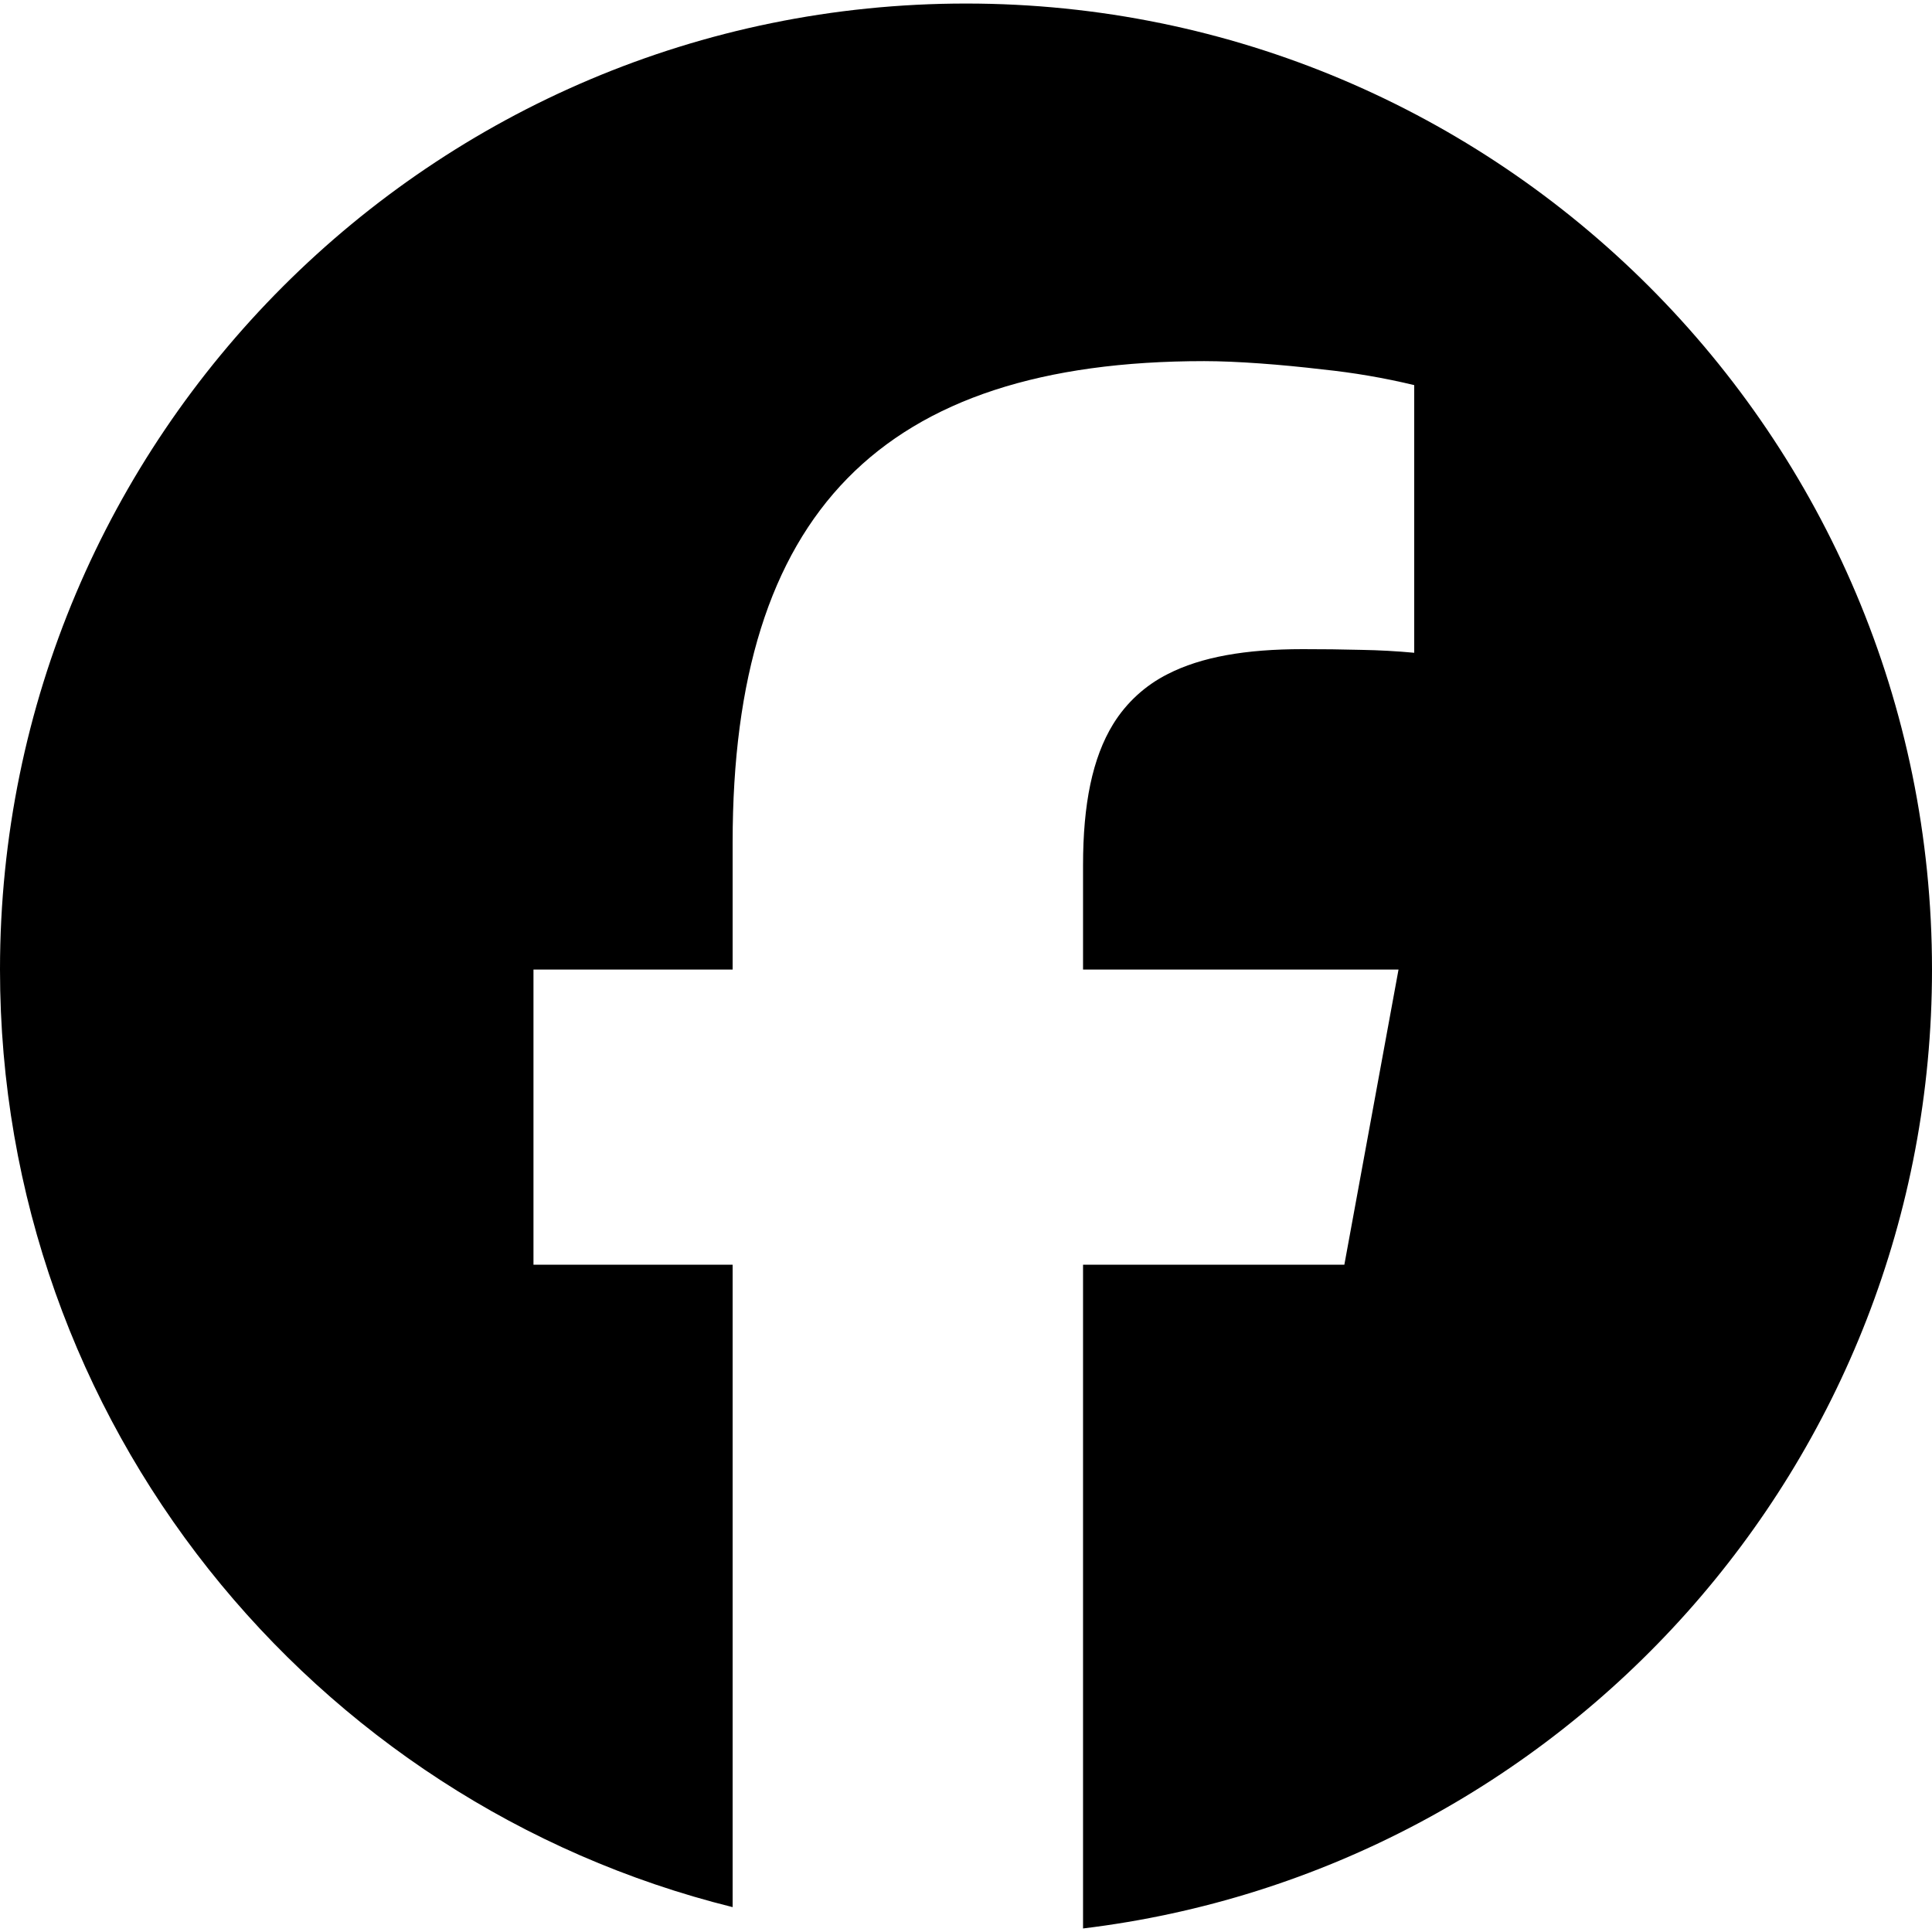
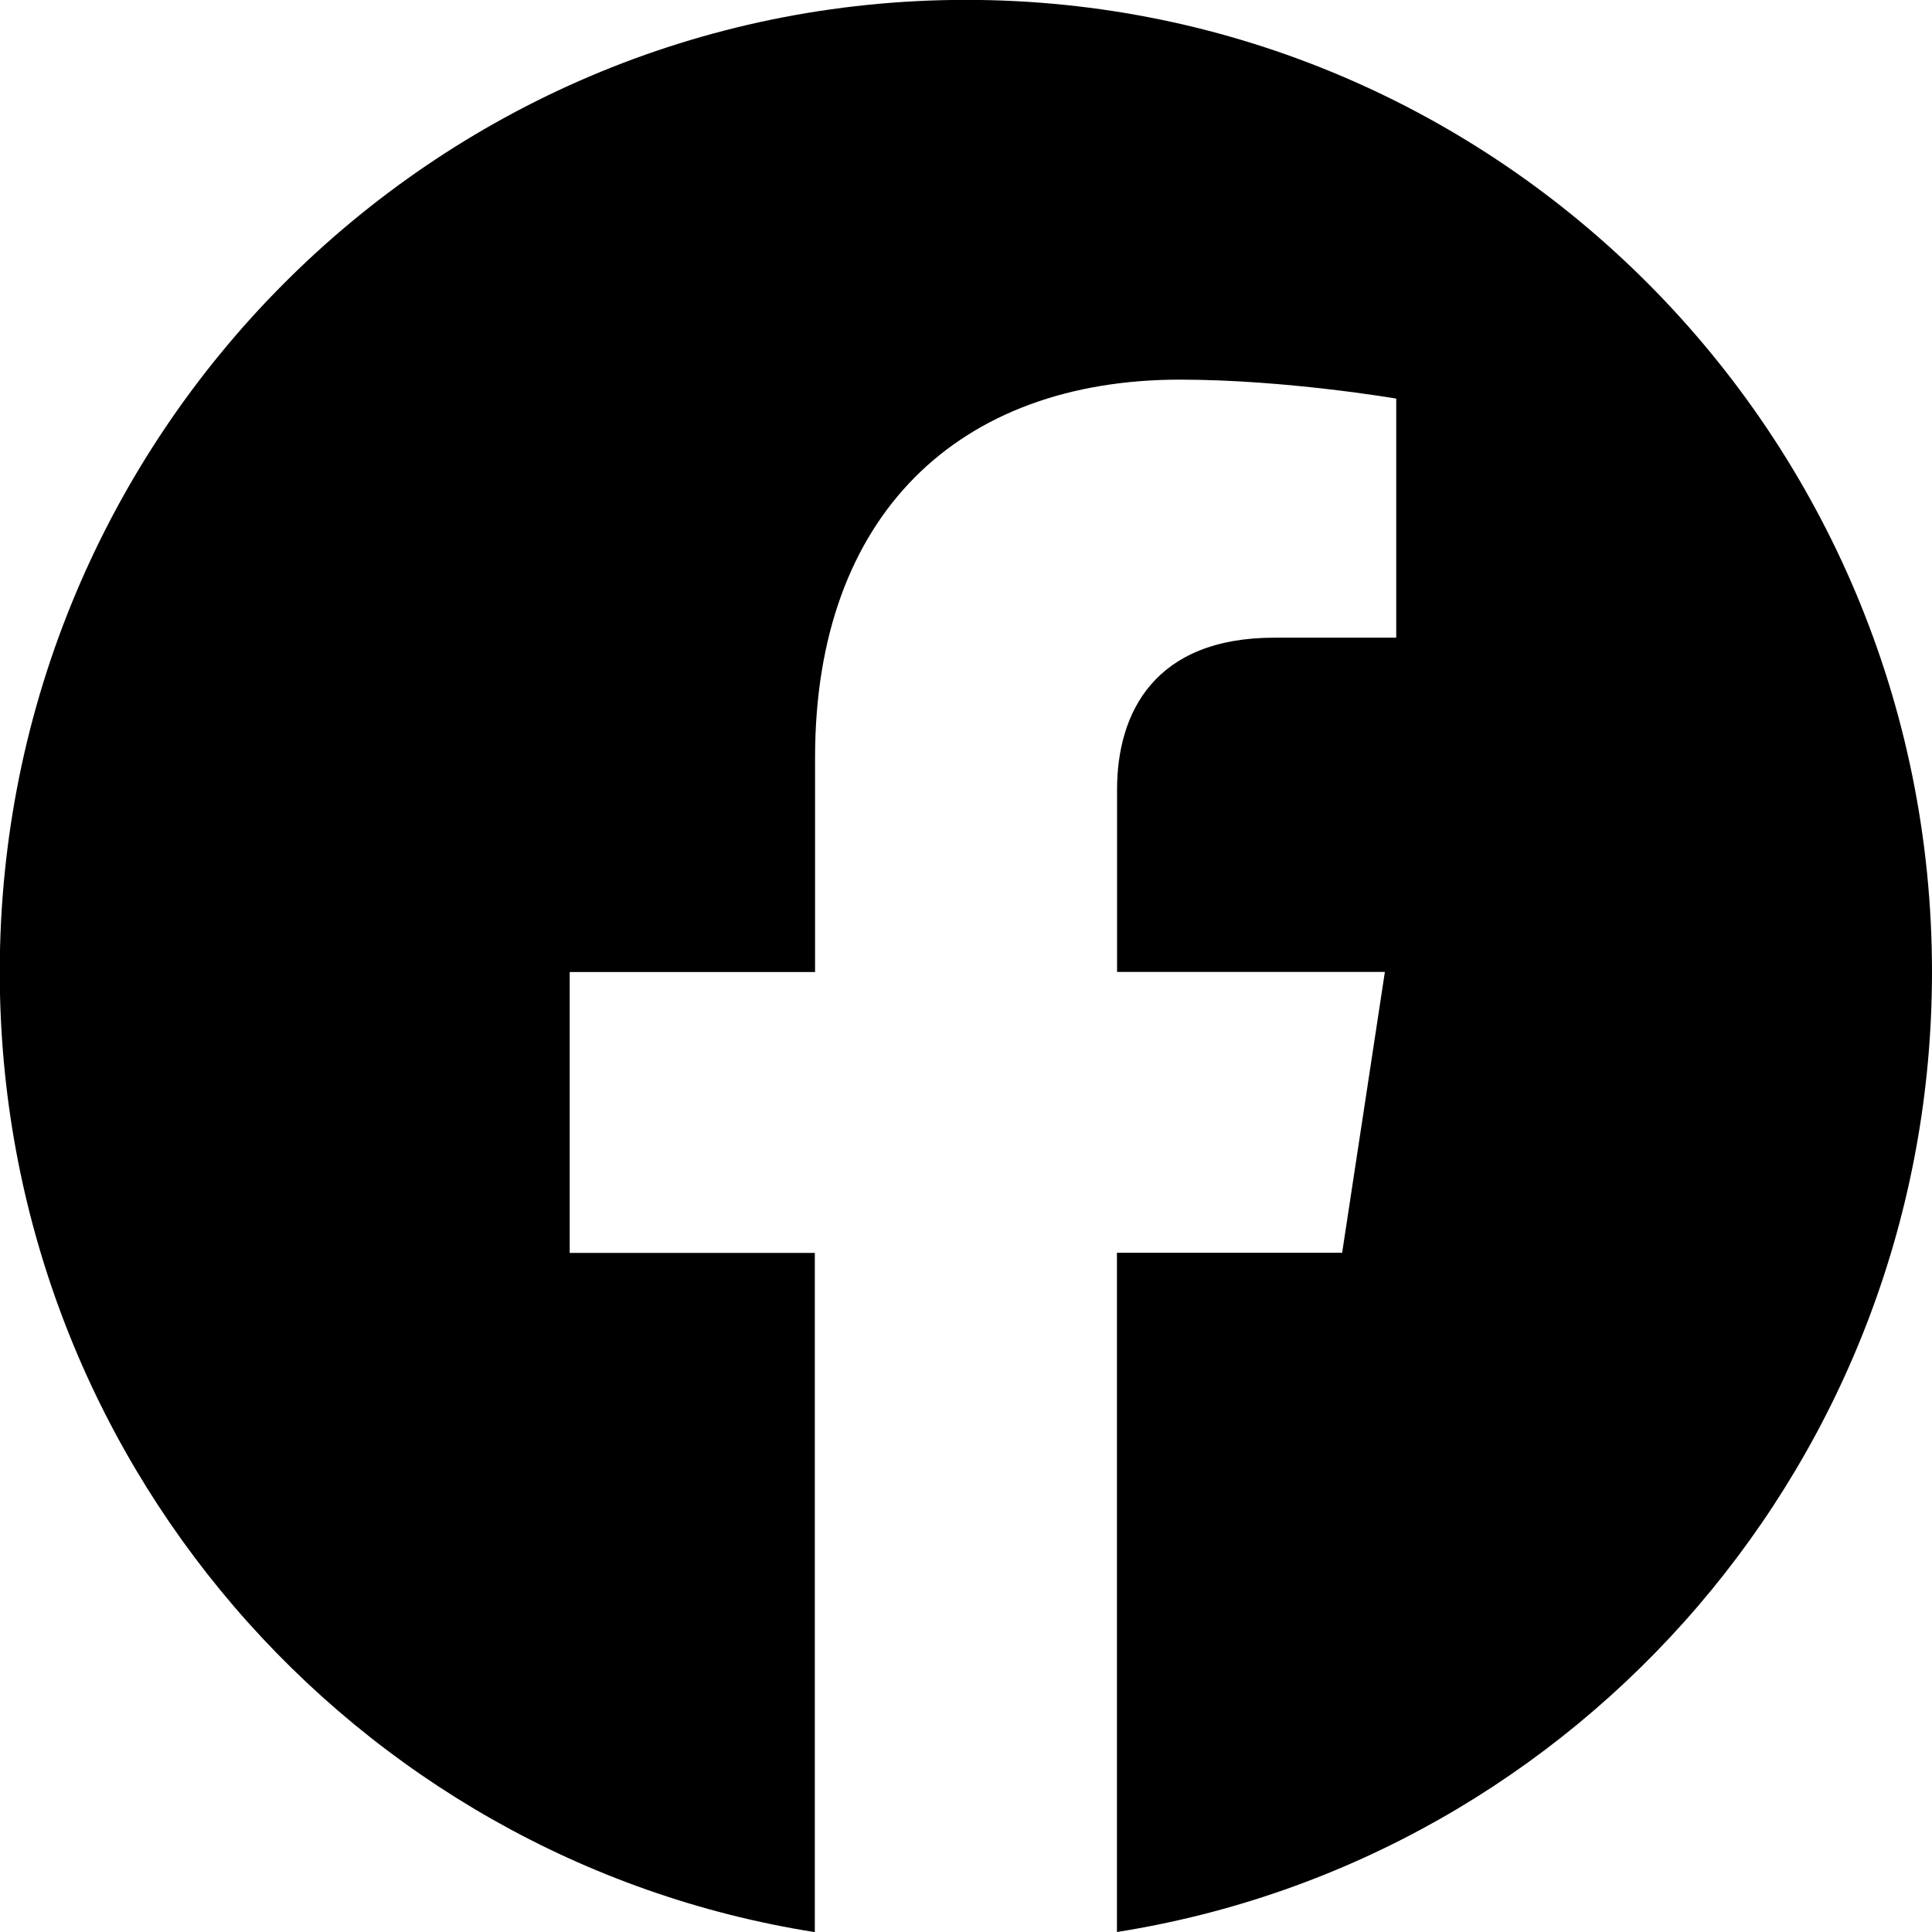
- <svg xmlns="http://www.w3.org/2000/svg" role="img" viewBox="0 0 24 24">
-   <path d="M9.101 23.691v-7.98H6.627v-3.667h2.474v-1.58c0-4.085 1.848-5.978 5.858-5.978.401 0 .955.042 1.468.103a8.68 8.68 0 0 1 1.141.195v3.325a8.623 8.623 0 0 0-.653-.036 26.805 26.805 0 0 0-.733-.009c-.707 0-1.259.096-1.675.309a1.686 1.686 0 0 0-.679.622c-.258.42-.374.995-.374 1.752v1.297h3.919l-.386 2.103-.287 1.564h-3.246v8.245C19.396 23.238 24 18.179 24 12.044c0-6.627-5.373-12-12-12s-12 5.373-12 12c0 5.628 3.874 10.35 9.101 11.647Z" />
+ <svg xmlns="http://www.w3.org/2000/svg" width="16" height="16" fill="currentColor" class="bi bi-facebook" viewBox="0 0 16 16">
+   <path d="M16 8.049c0-4.446-3.582-8.05-8-8.05C3.58 0-.002 3.603-.002 8.05c0 4.017 2.926 7.347 6.75 7.951v-5.625h-2.03V8.05H6.75V6.275c0-2.017 1.195-3.131 3.022-3.131.876 0 1.791.157 1.791.157v1.98h-1.009c-.993 0-1.303.621-1.303 1.258v1.51h2.218l-.354 2.326H9.25V16c3.824-.604 6.75-3.934 6.75-7.951" />
</svg>
